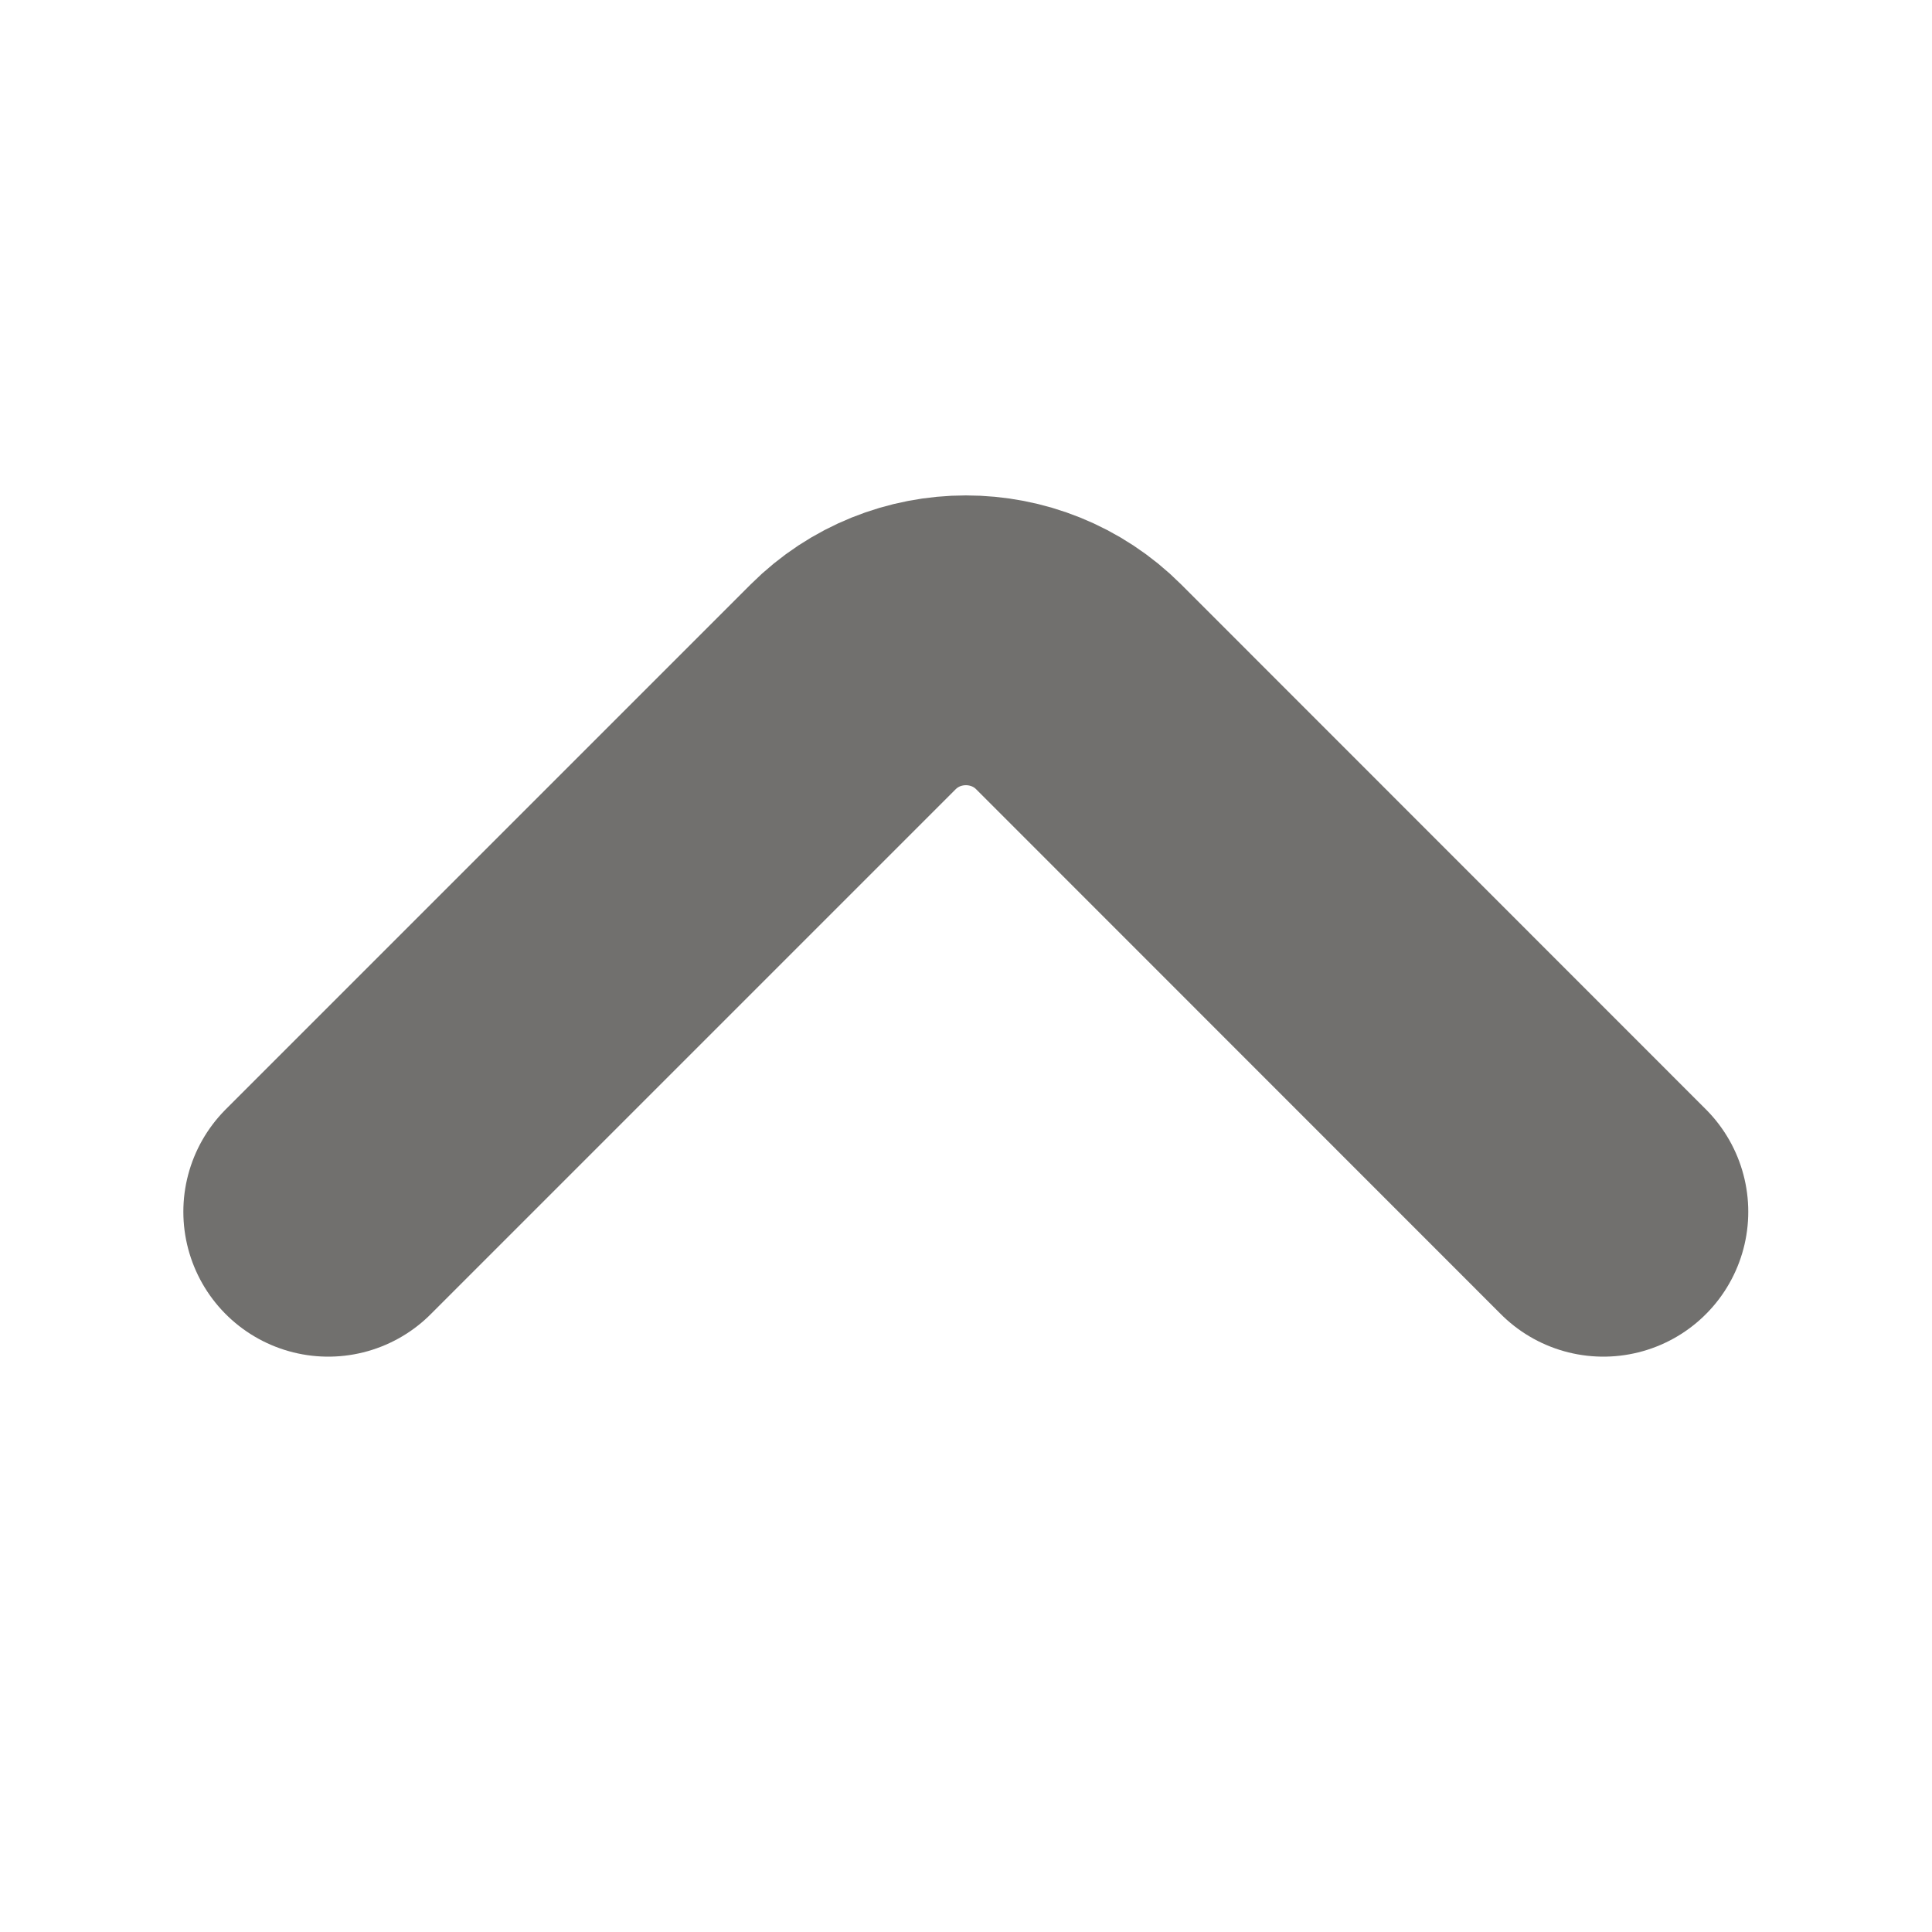
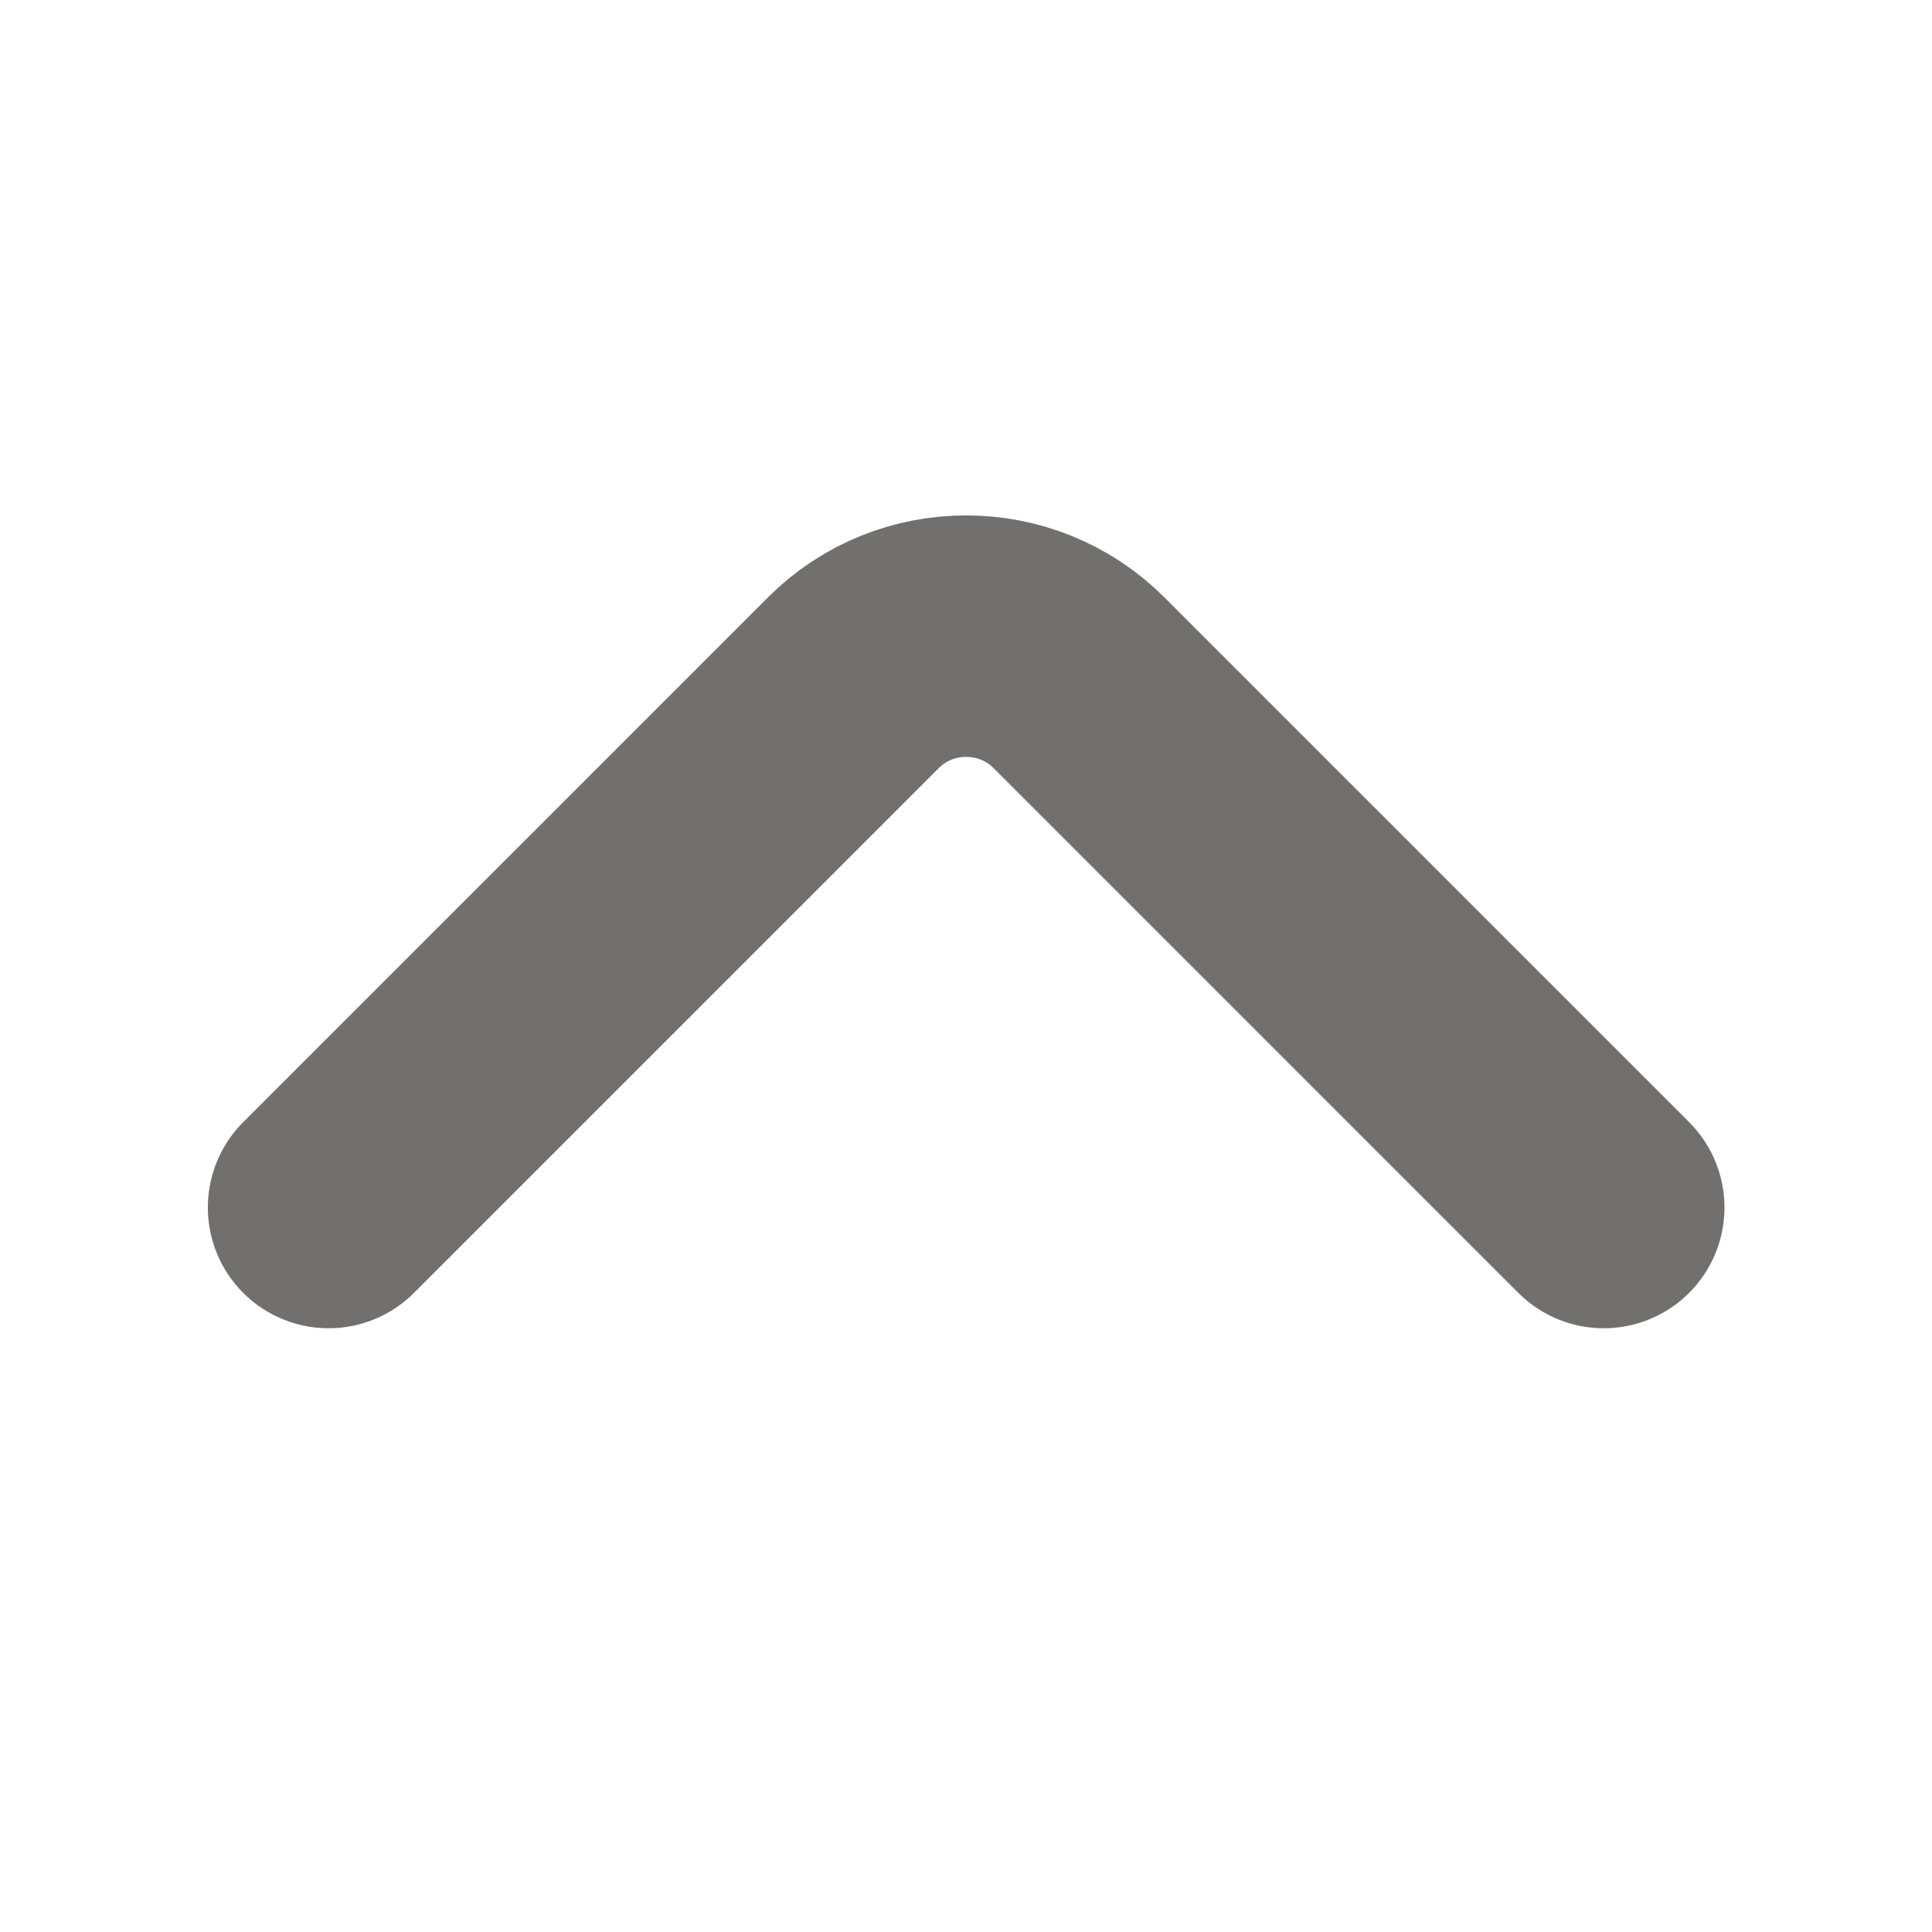
- <svg xmlns="http://www.w3.org/2000/svg" width="10" height="10" viewBox="0 0 10 10" fill="none">
-   <path d="M8.299 6.272L5.583 3.555C5.262 3.234 4.737 3.234 4.416 3.555L1.699 6.272" stroke="#71706E" stroke-width="1.5" stroke-miterlimit="10" stroke-linecap="round" stroke-linejoin="round" />
+ <svg xmlns="http://www.w3.org/2000/svg" width="12" height="12" viewBox="0 0 12 12" fill="none">
+   <path d="M2.041 7.5L5.301 4.24C5.686 3.855 6.316 3.855 6.701 4.24L9.961 7.5" stroke="#71706E" stroke-width="1.5" stroke-miterlimit="10" stroke-linecap="round" stroke-linejoin="round" />
</svg>
